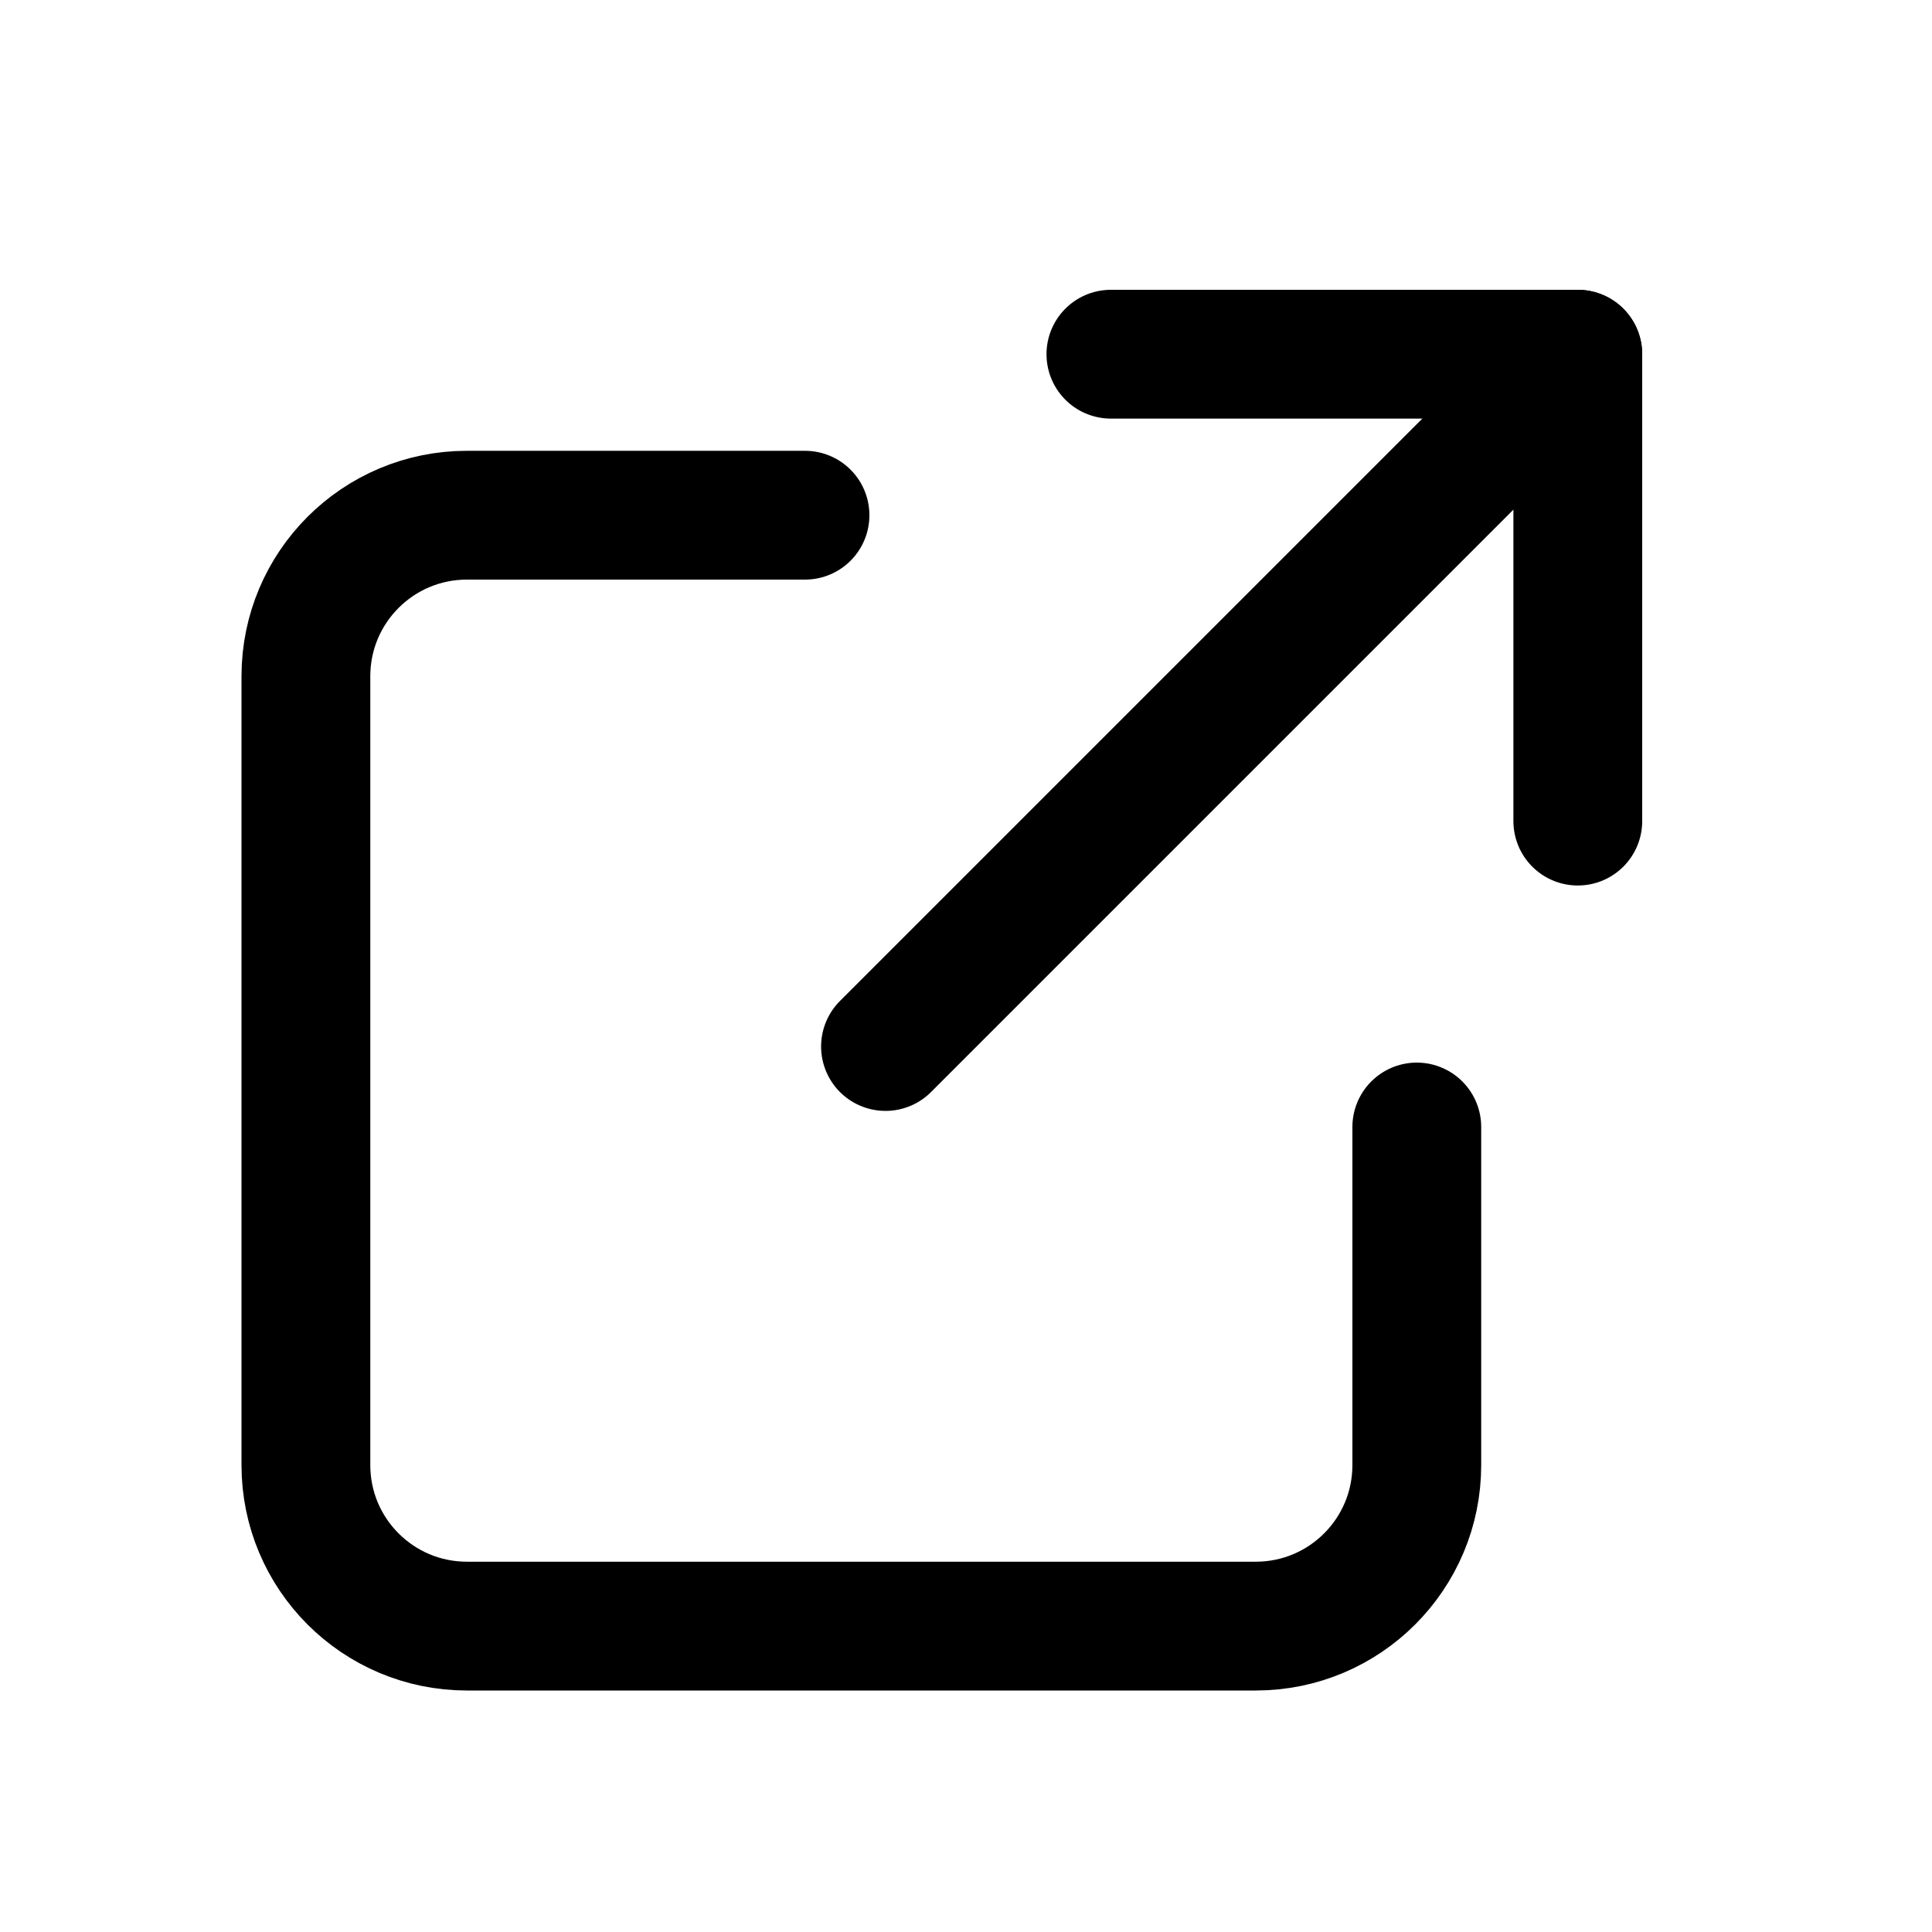
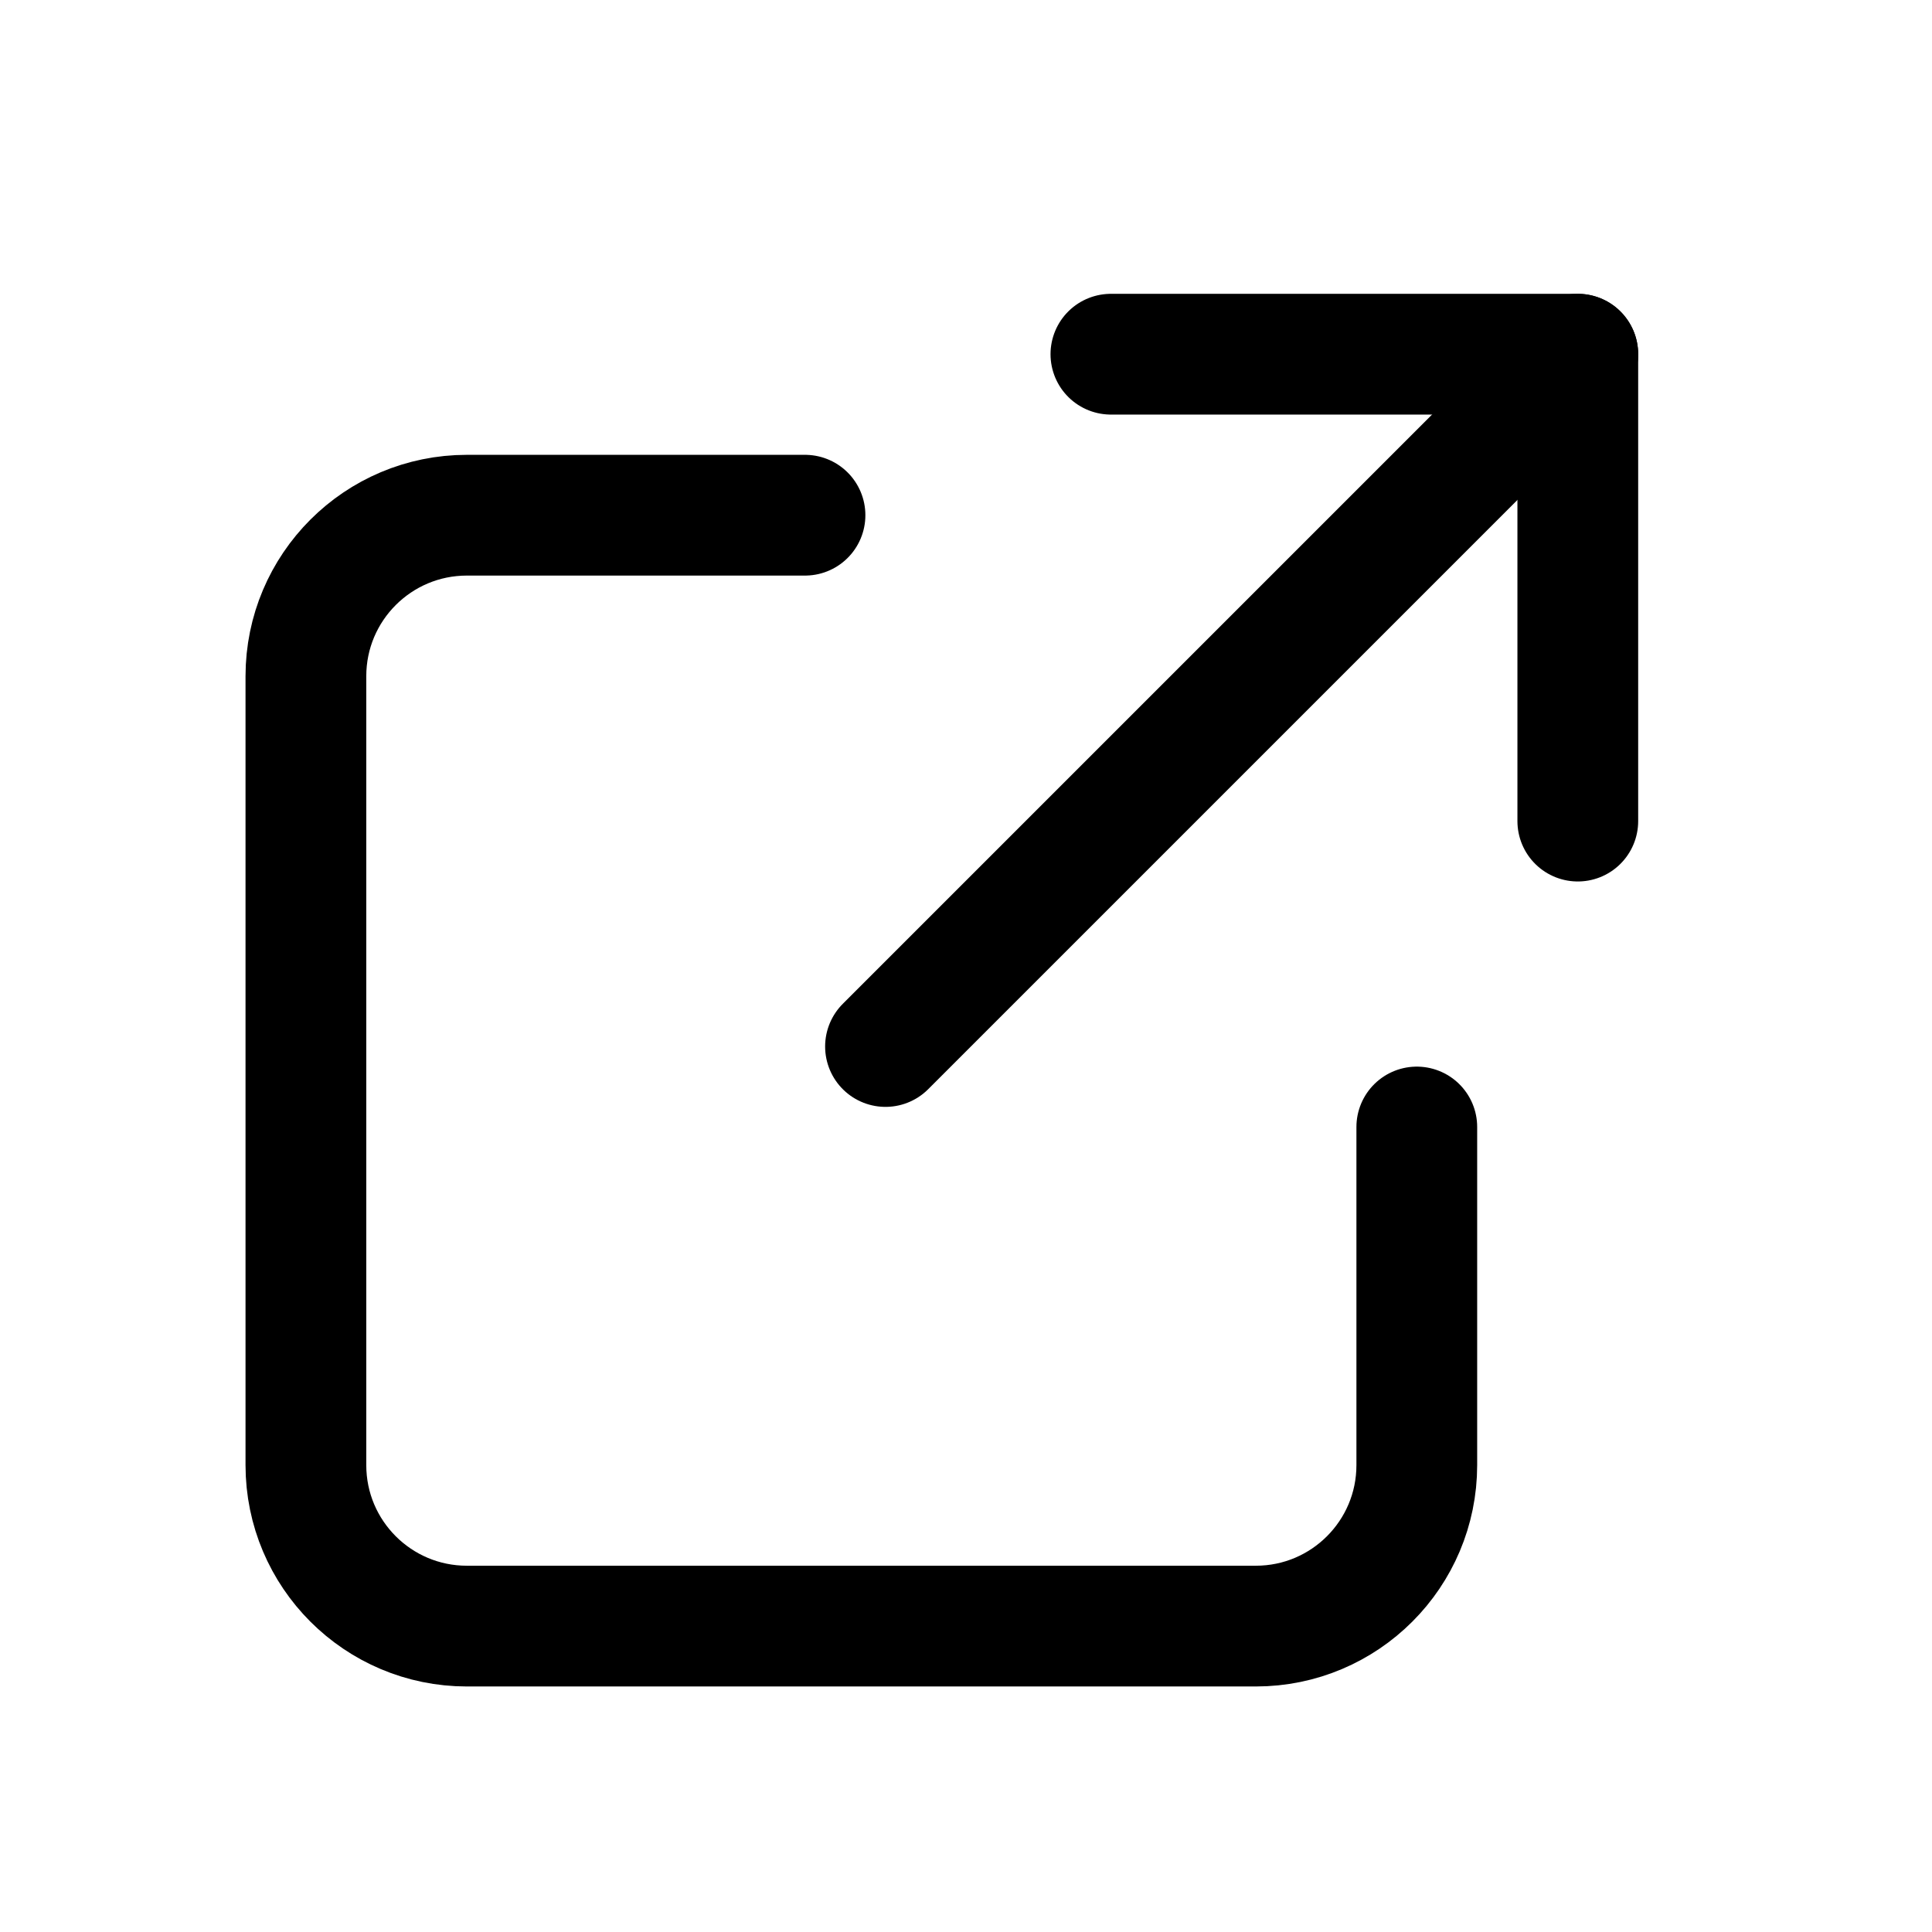
- <svg xmlns="http://www.w3.org/2000/svg" viewBox="0 0 24 24" fill="none" stroke="#000" stroke-width="1.6" stroke-linecap="round" stroke-linejoin="round">
+ <svg xmlns="http://www.w3.org/2000/svg" viewBox="0 0 24 24" fill="none" stroke="#000" stroke-width="1.5" stroke-linecap="round" stroke-linejoin="round">
  <path d="M13.8 4.4h5.8v5.8" />
  <path d="M19.6 4.4 11 13" />
  <path d="M17.6 14v4.2a2 2 0 0 1-2 2H5.8a2 2 0 0 1-2-2V8.4a2 2 0 0 1 2-2H10" />
</svg>
